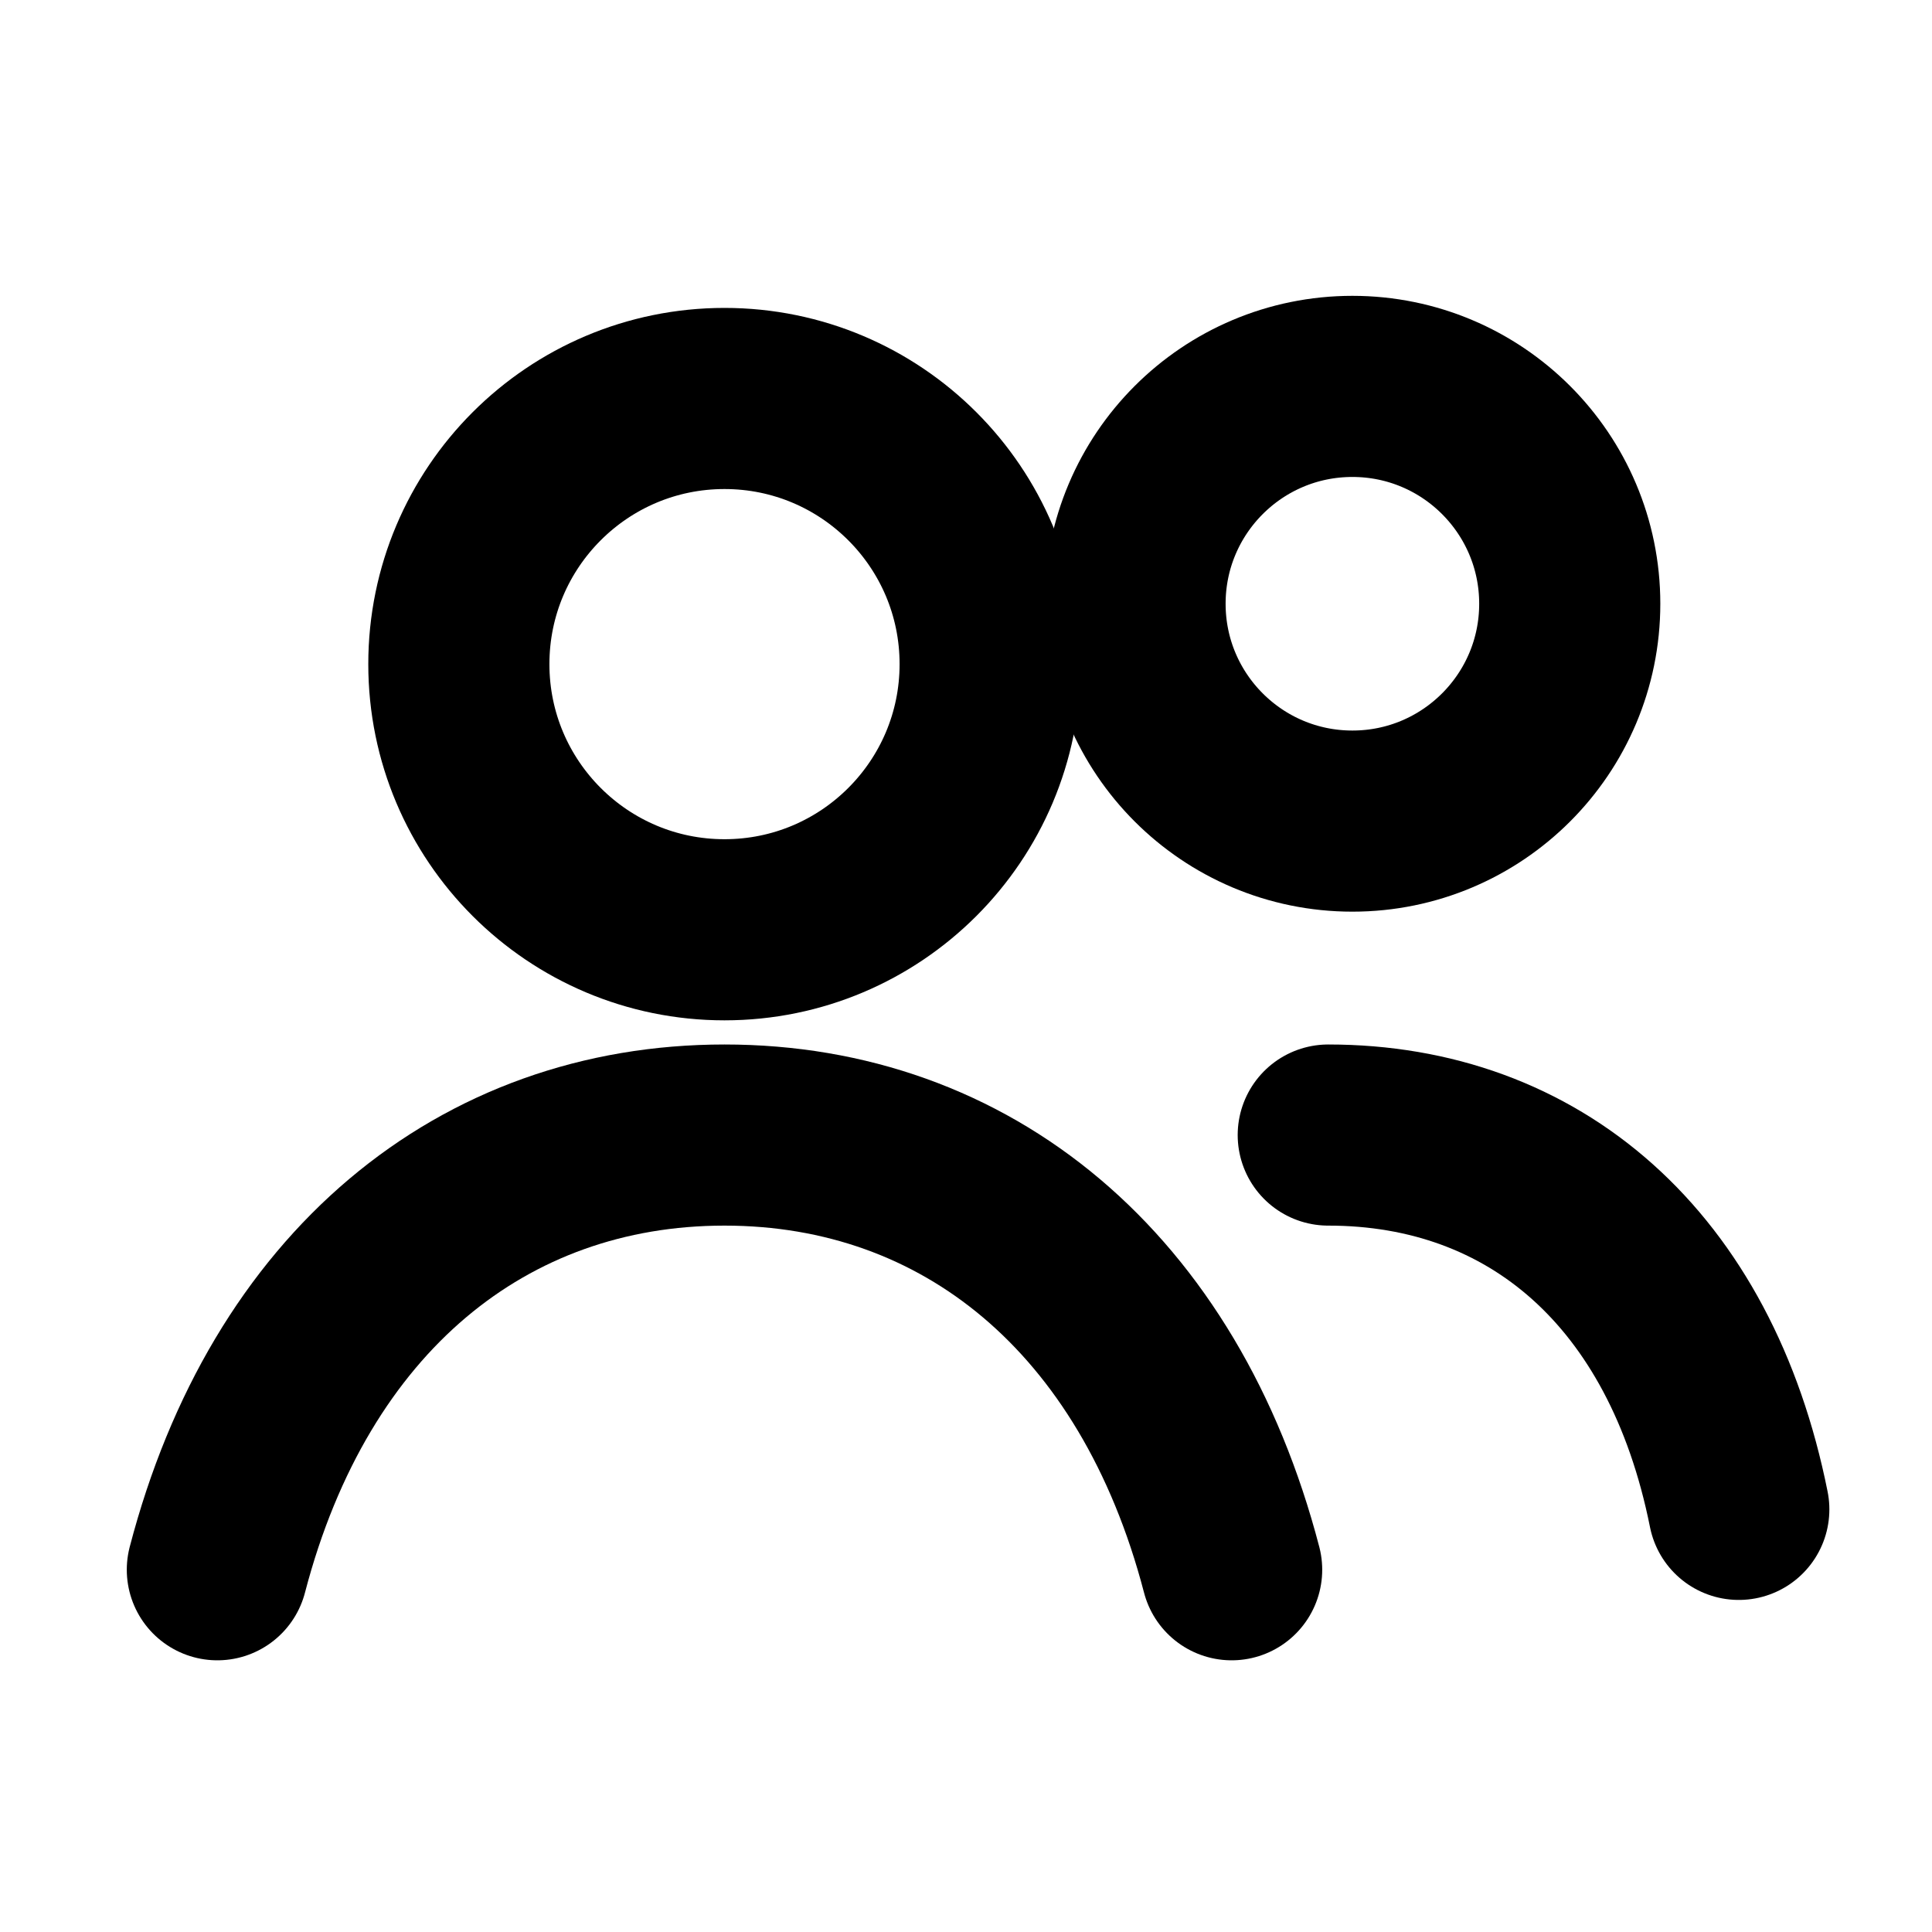
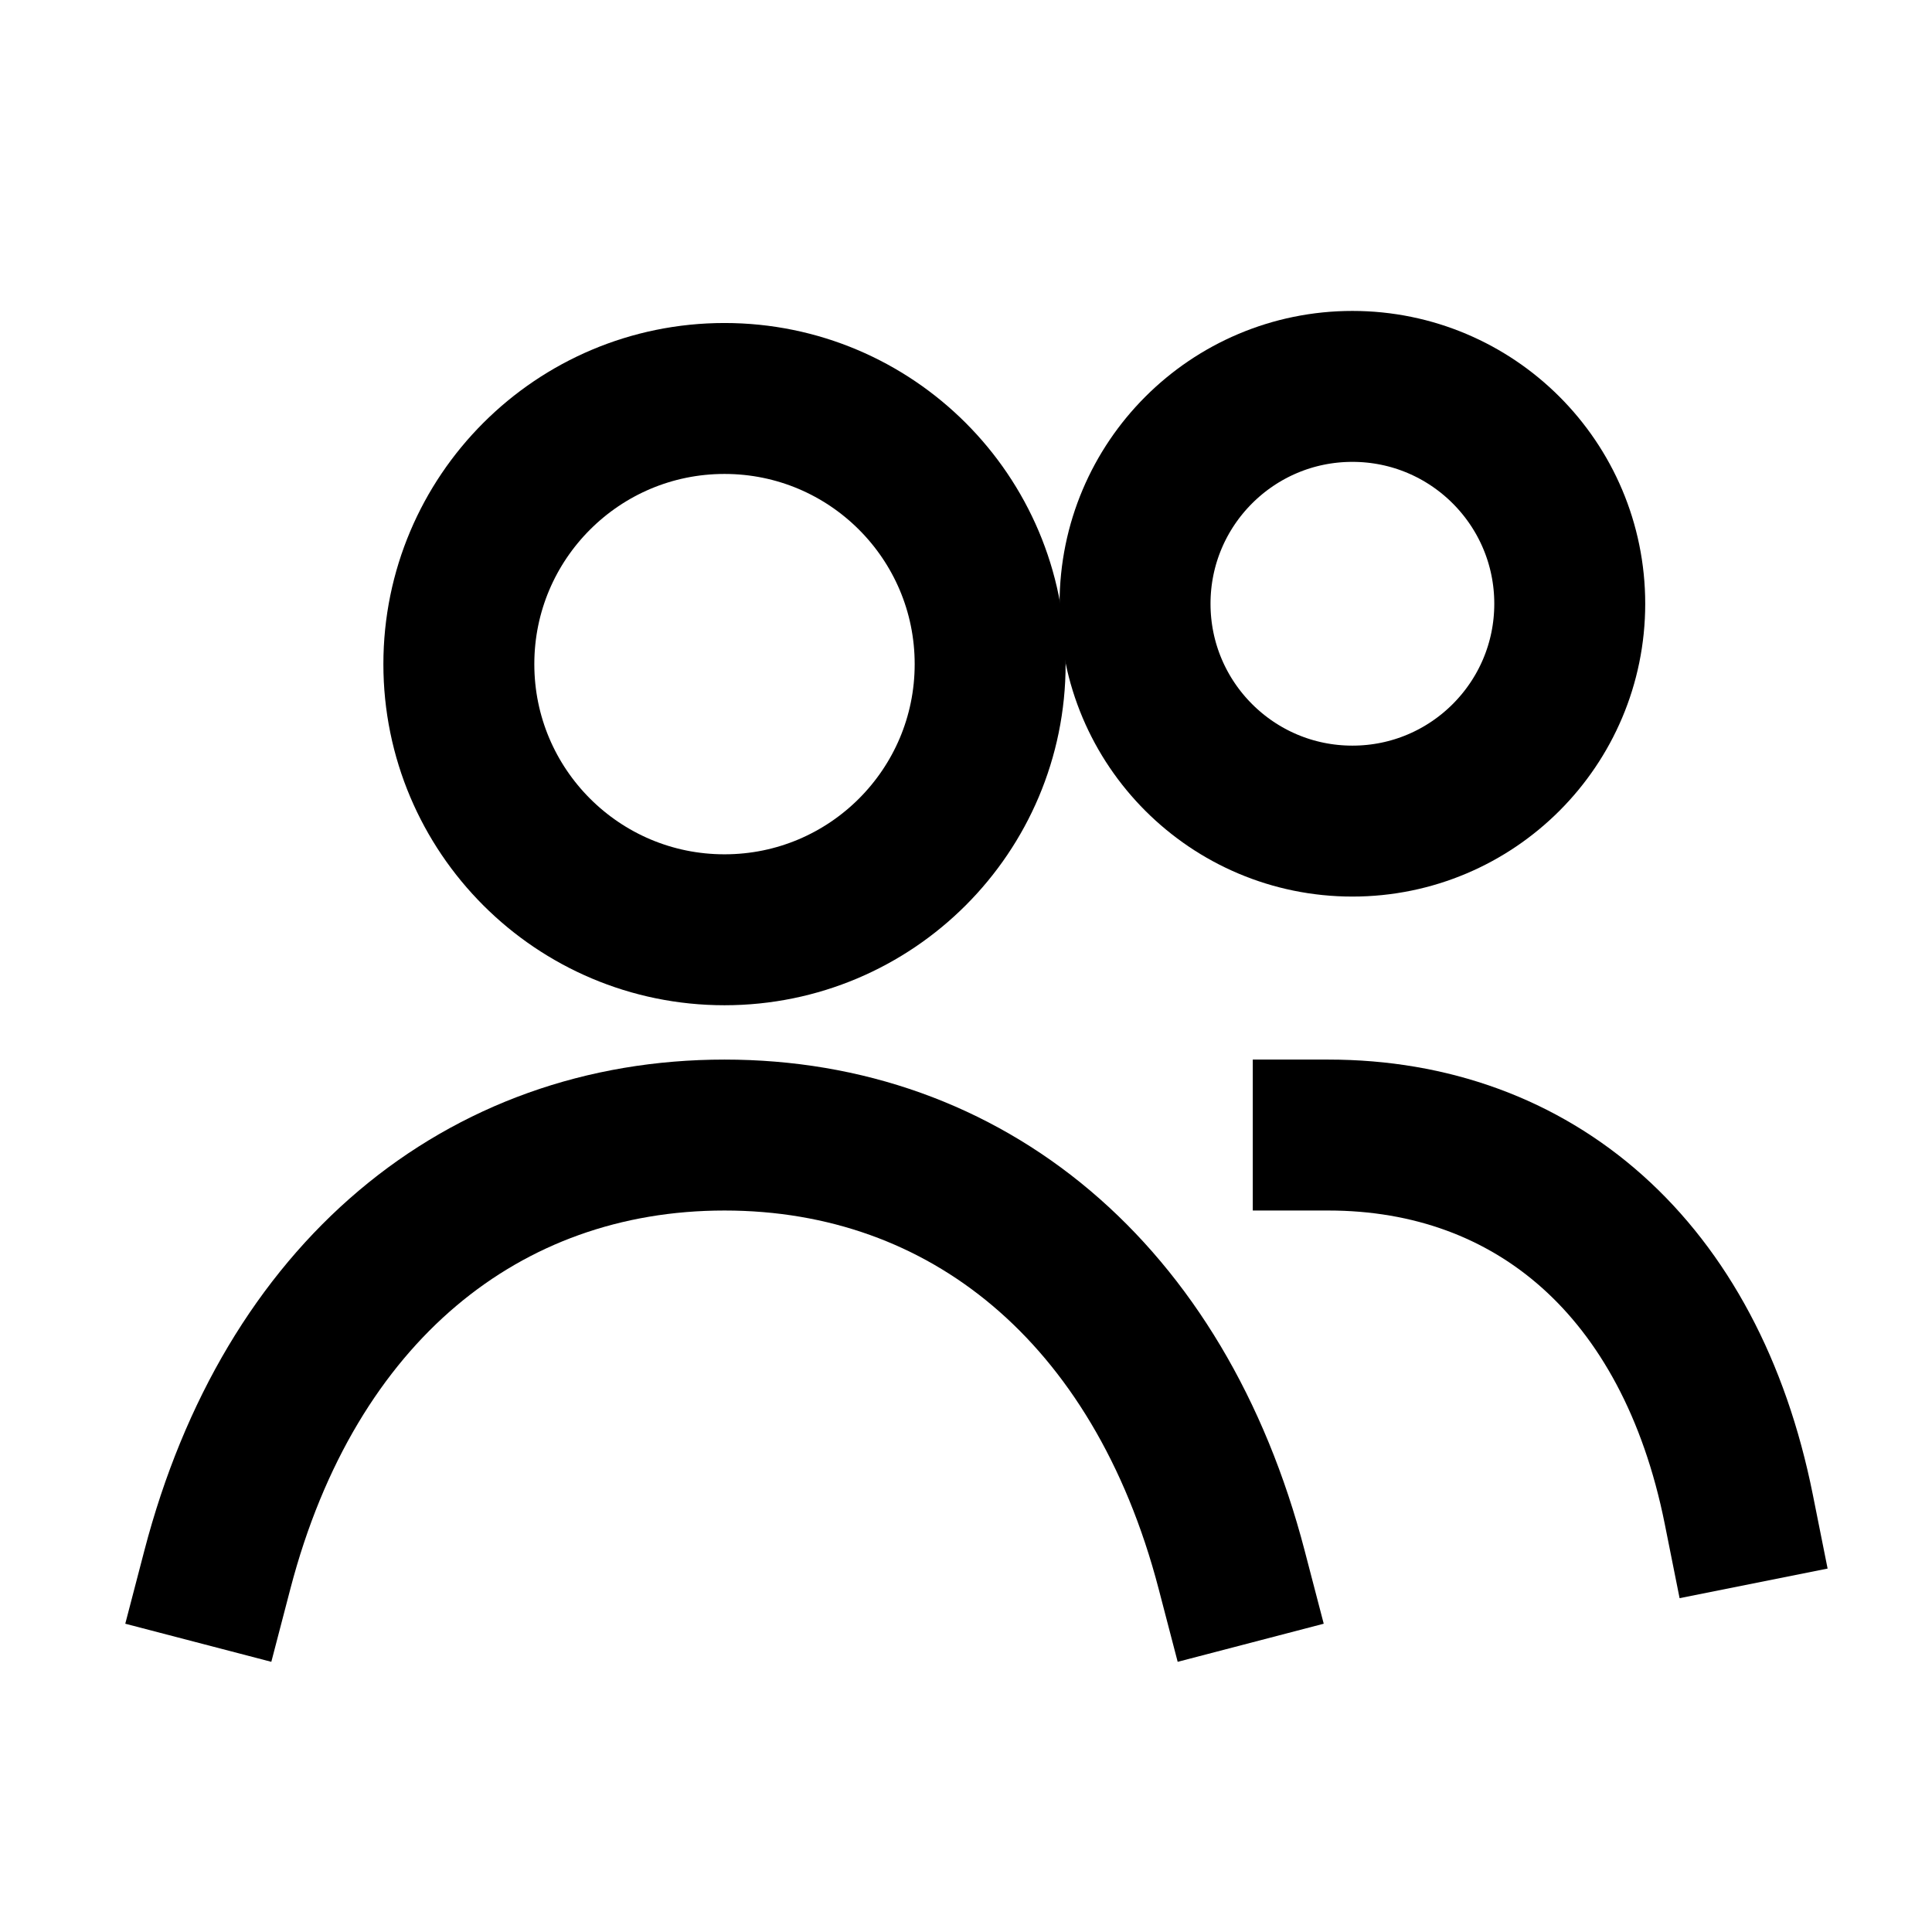
- <svg xmlns="http://www.w3.org/2000/svg" viewBox="0 0 16 16" fill="none" stroke="currentColor" stroke-width="1.5" stroke-linecap="round" stroke-linejoin="round">
+ <svg xmlns="http://www.w3.org/2000/svg" viewBox="0 0 16 16" fill="none" stroke="currentColor" stroke-width="1.25" stroke-linecap="square" stroke-linejoin="miter">
  <circle cx="6" cy="5.5" r="2.2" />
  <path d="M1.8 13c.6-2.3 2.2-3.6 4.2-3.6s3.6 1.3 4.2 3.6" />
  <circle cx="11.2" cy="5" r="1.8" />
  <path d="M11 9.4c1.7 0 3 1.1 3.4 3.1" />
</svg>
